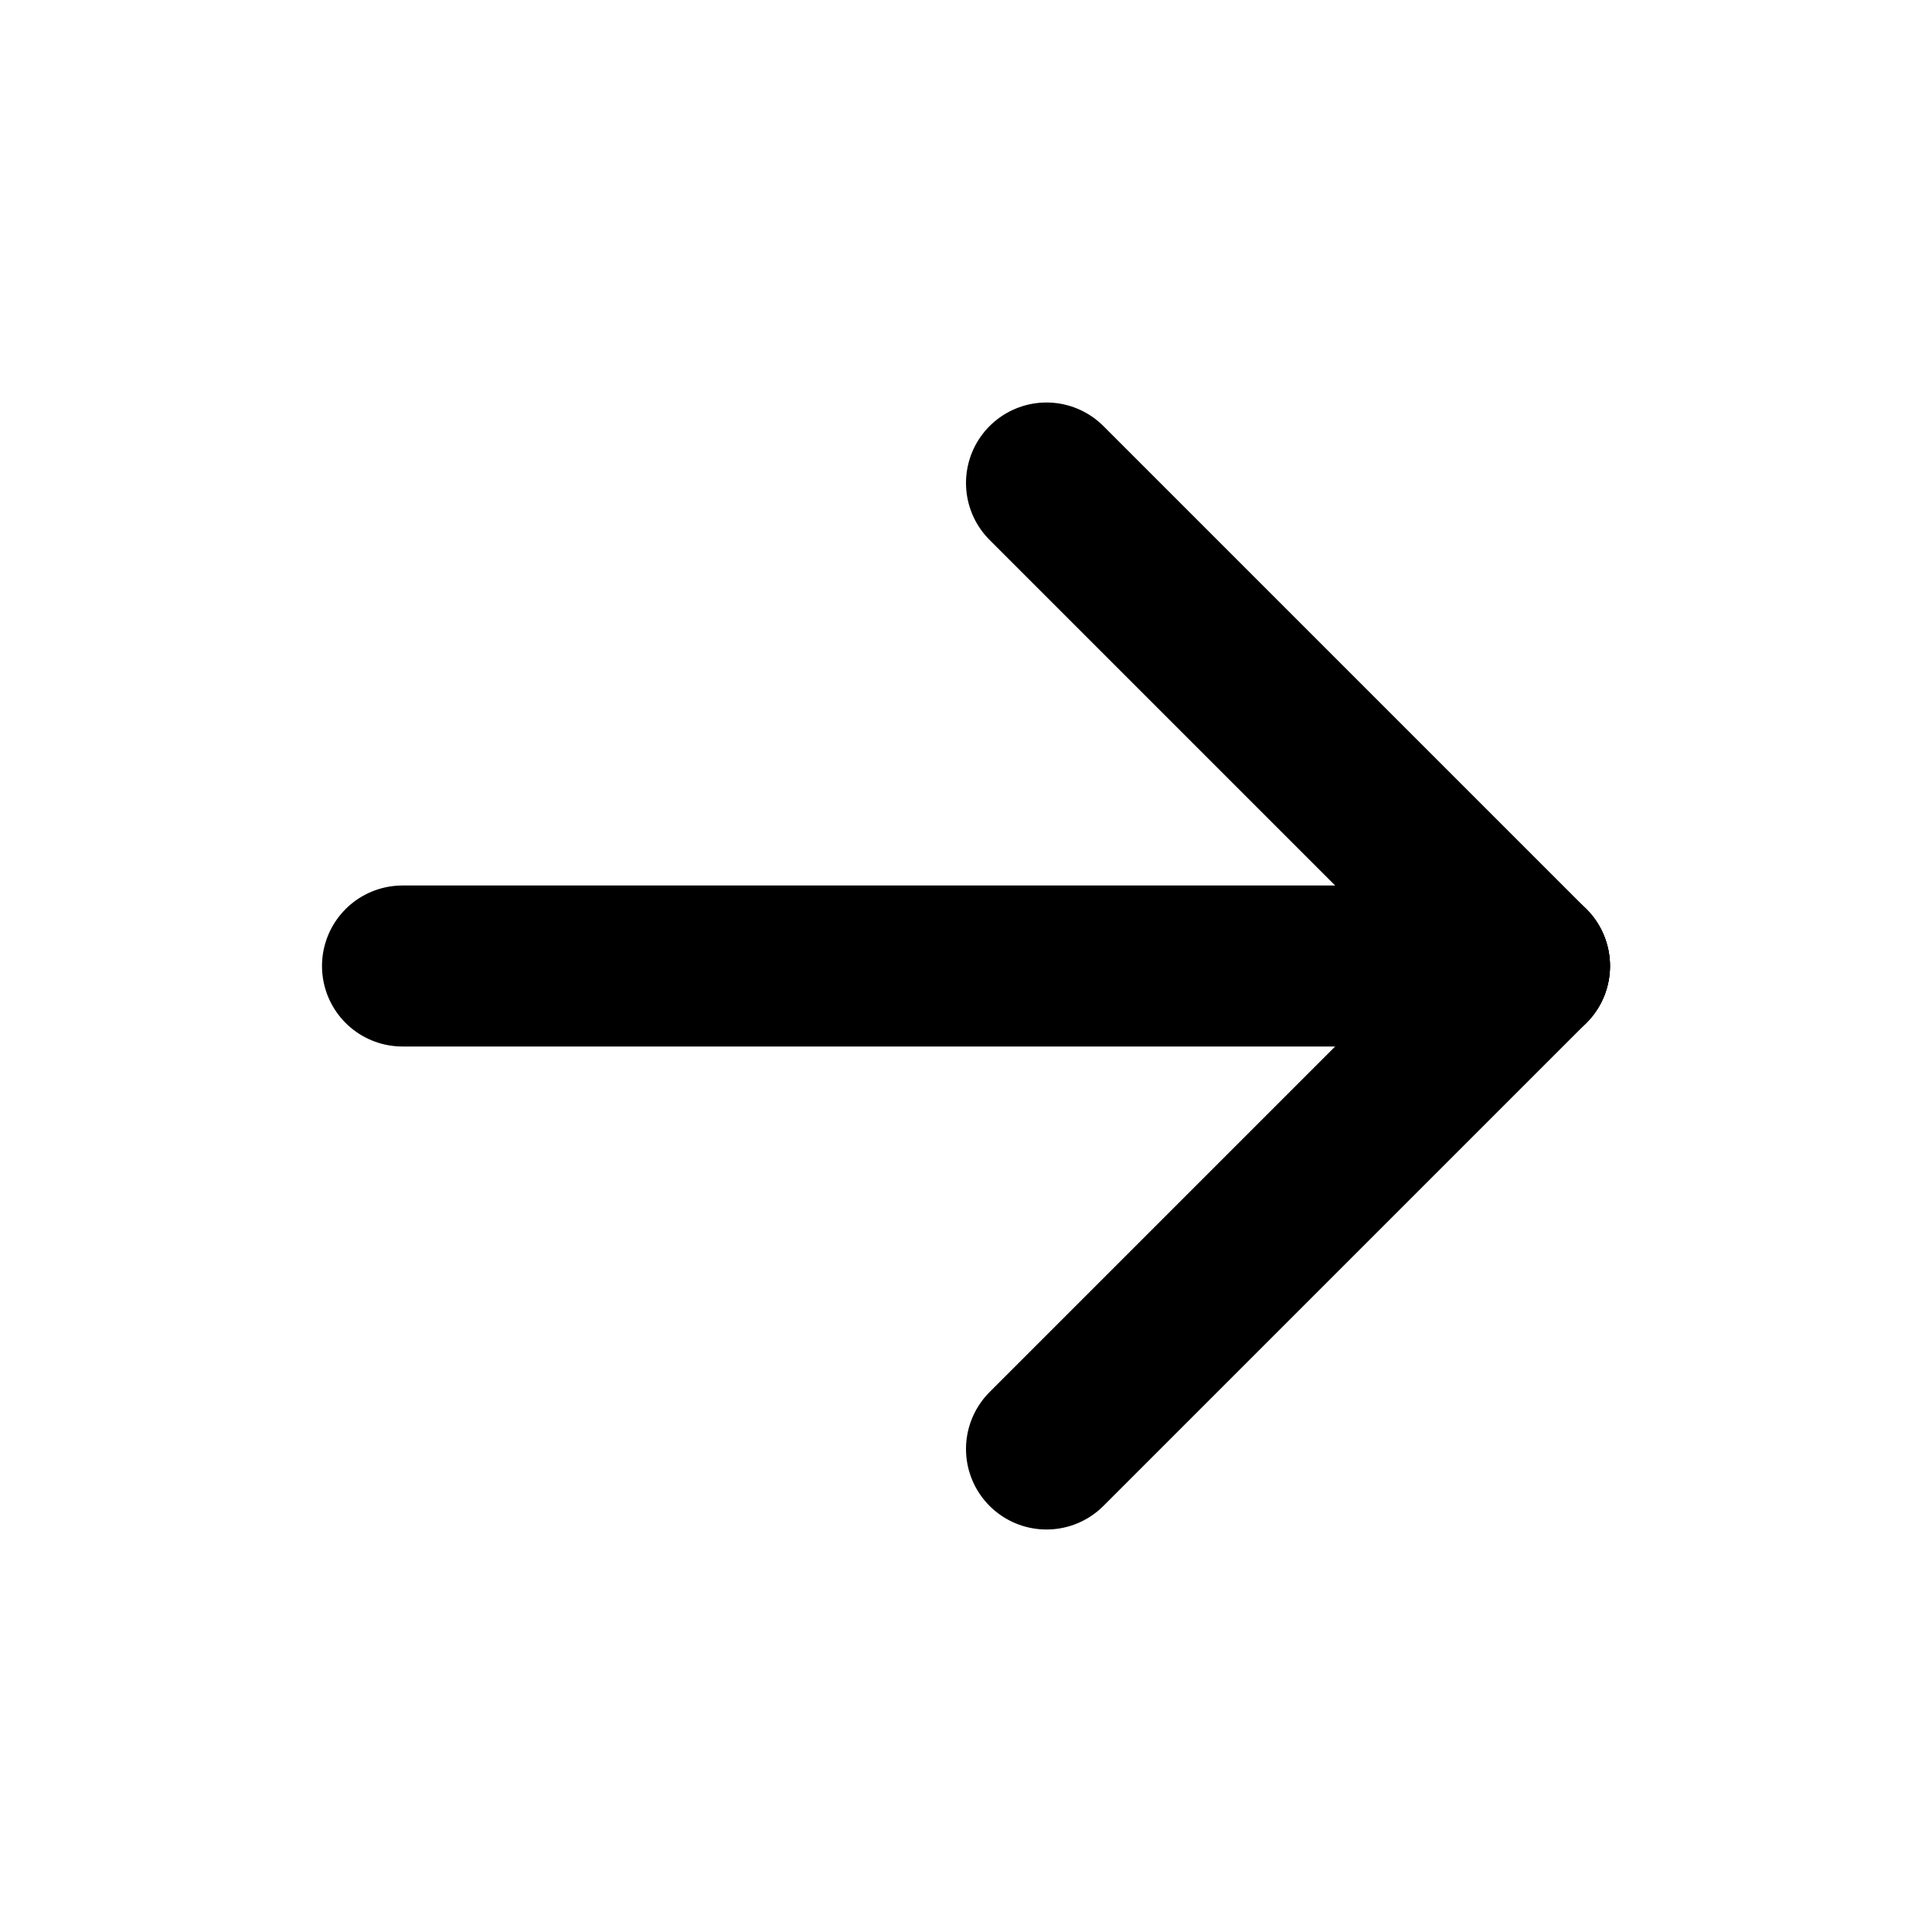
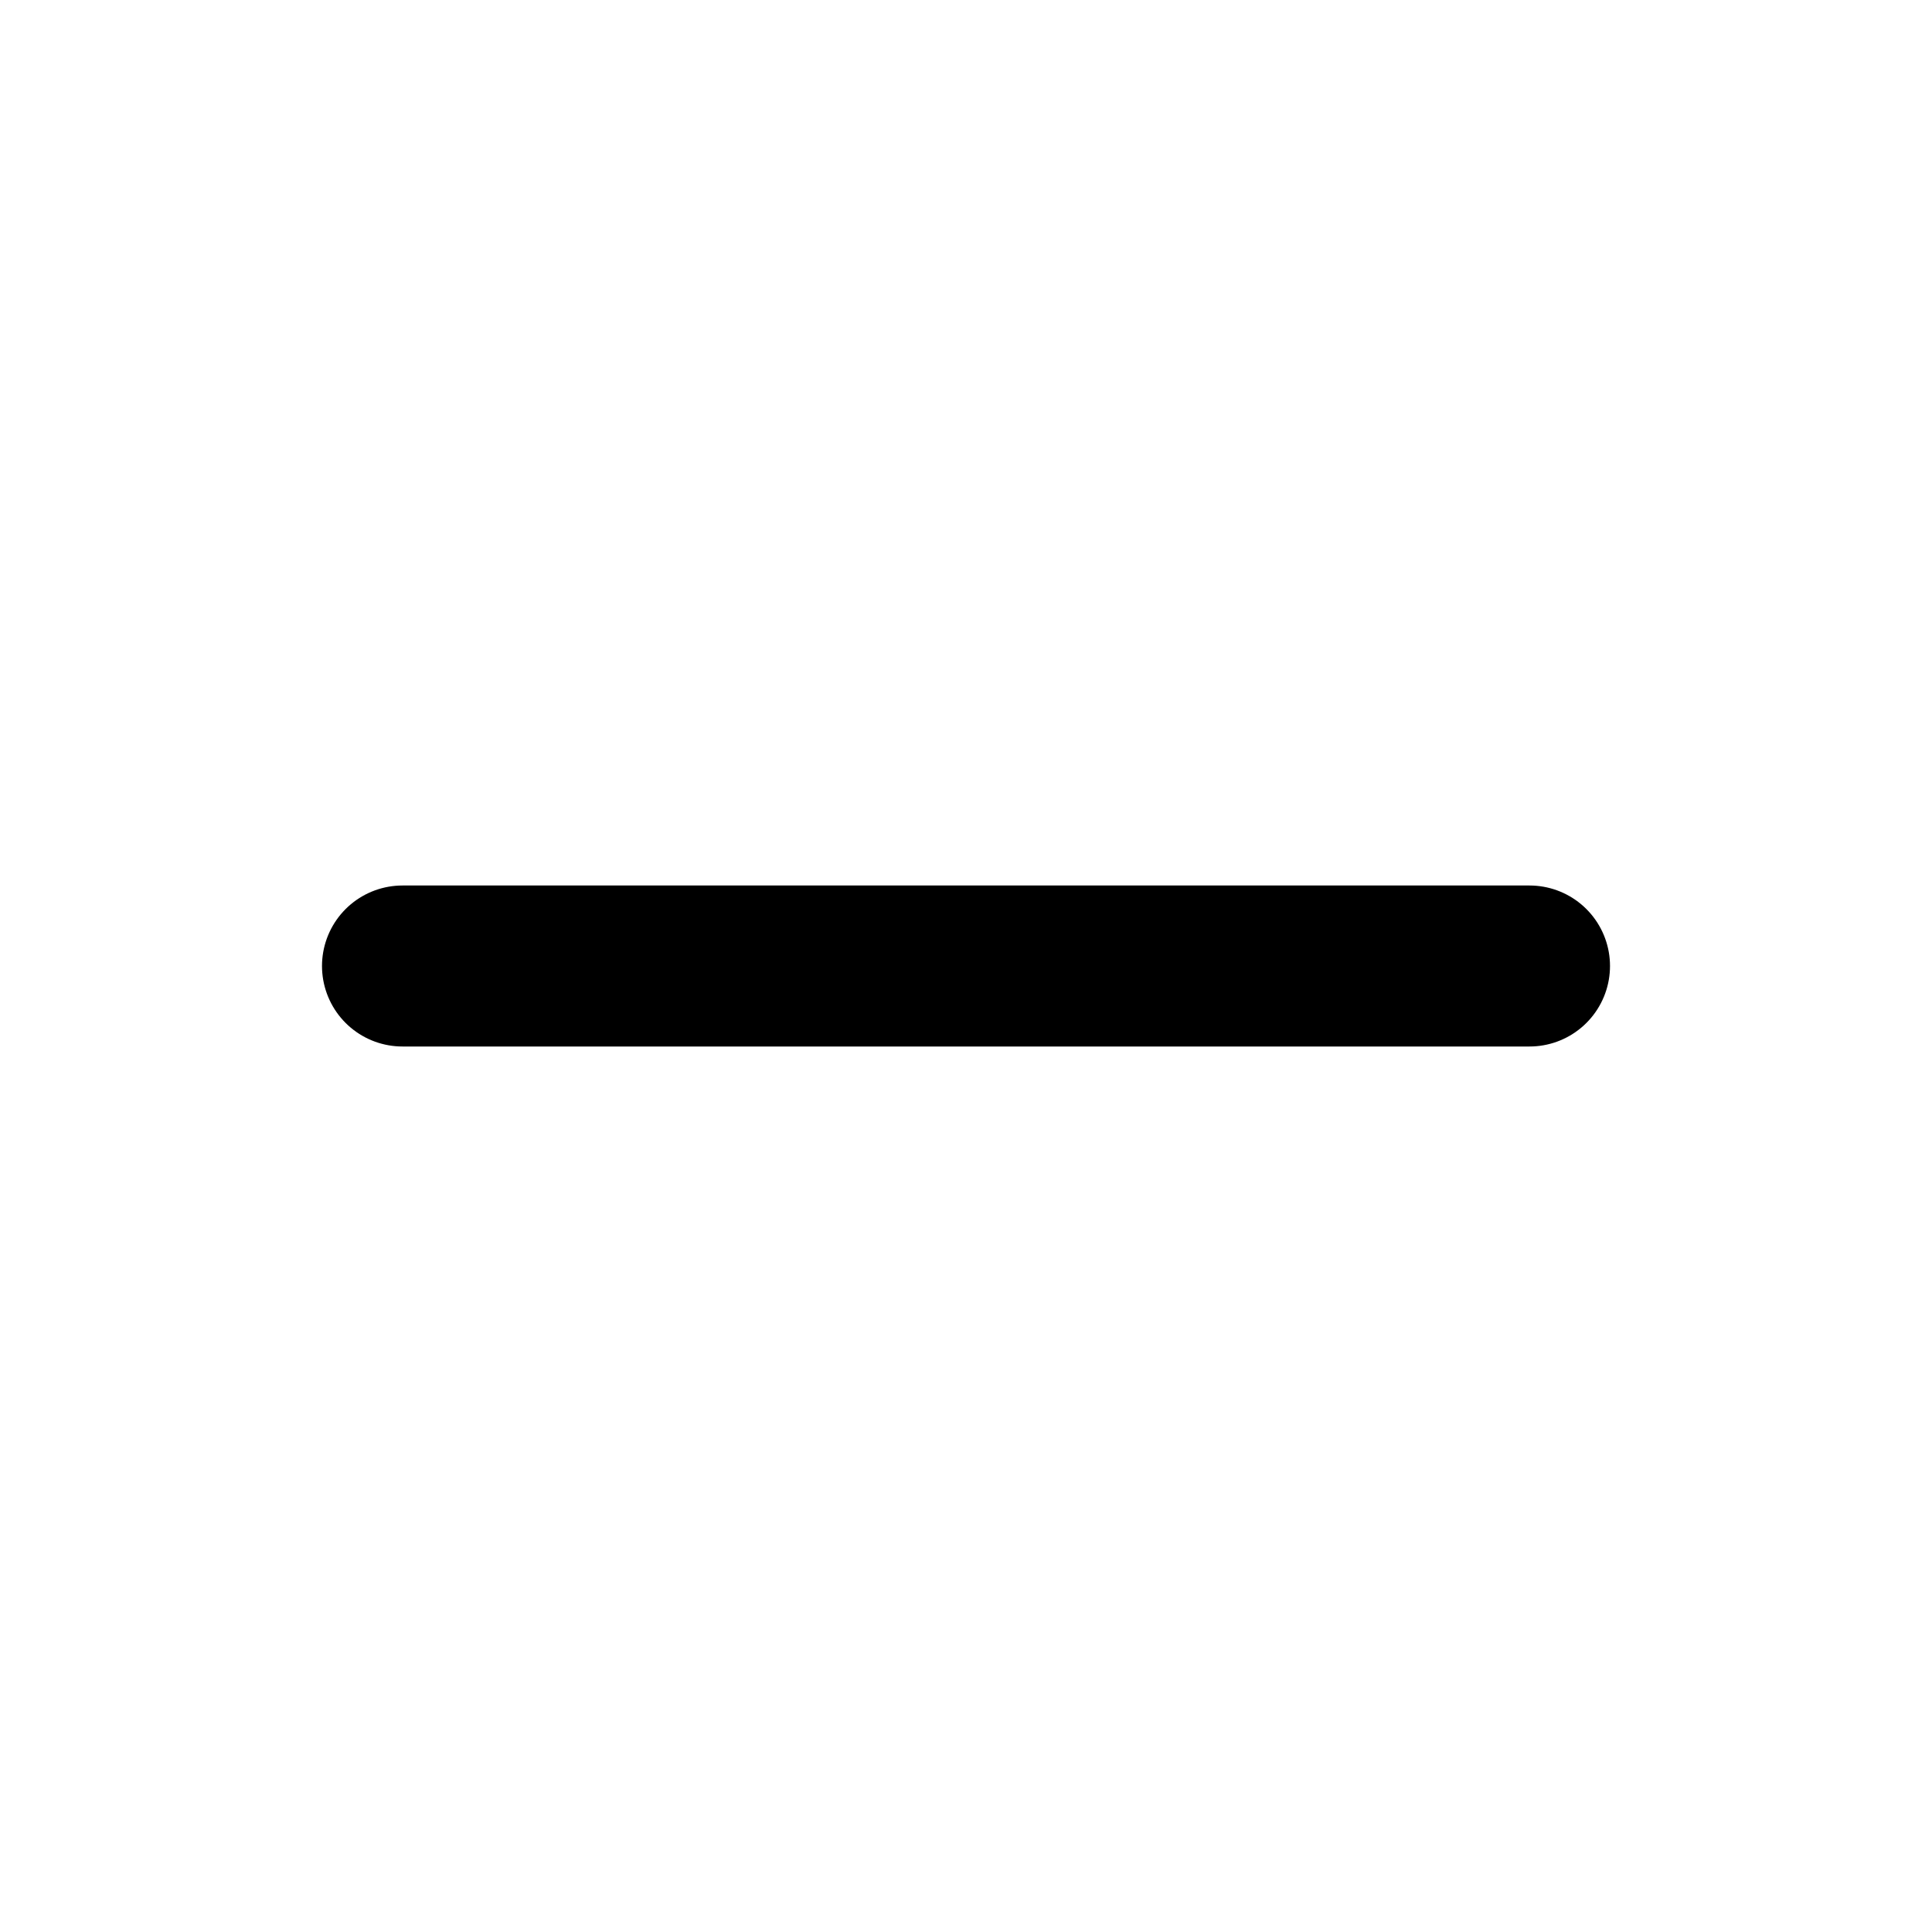
<svg xmlns="http://www.w3.org/2000/svg" width="24" height="24" viewBox="0 0 24 24" fill="none" stroke="currentColor" stroke-width="2" stroke-linecap="round" stroke-linejoin="round">
  <path d="M5 12l14 0" />
-   <path d="M13 18l6 -6" />
-   <path d="M13 6l6 6" />
</svg>
